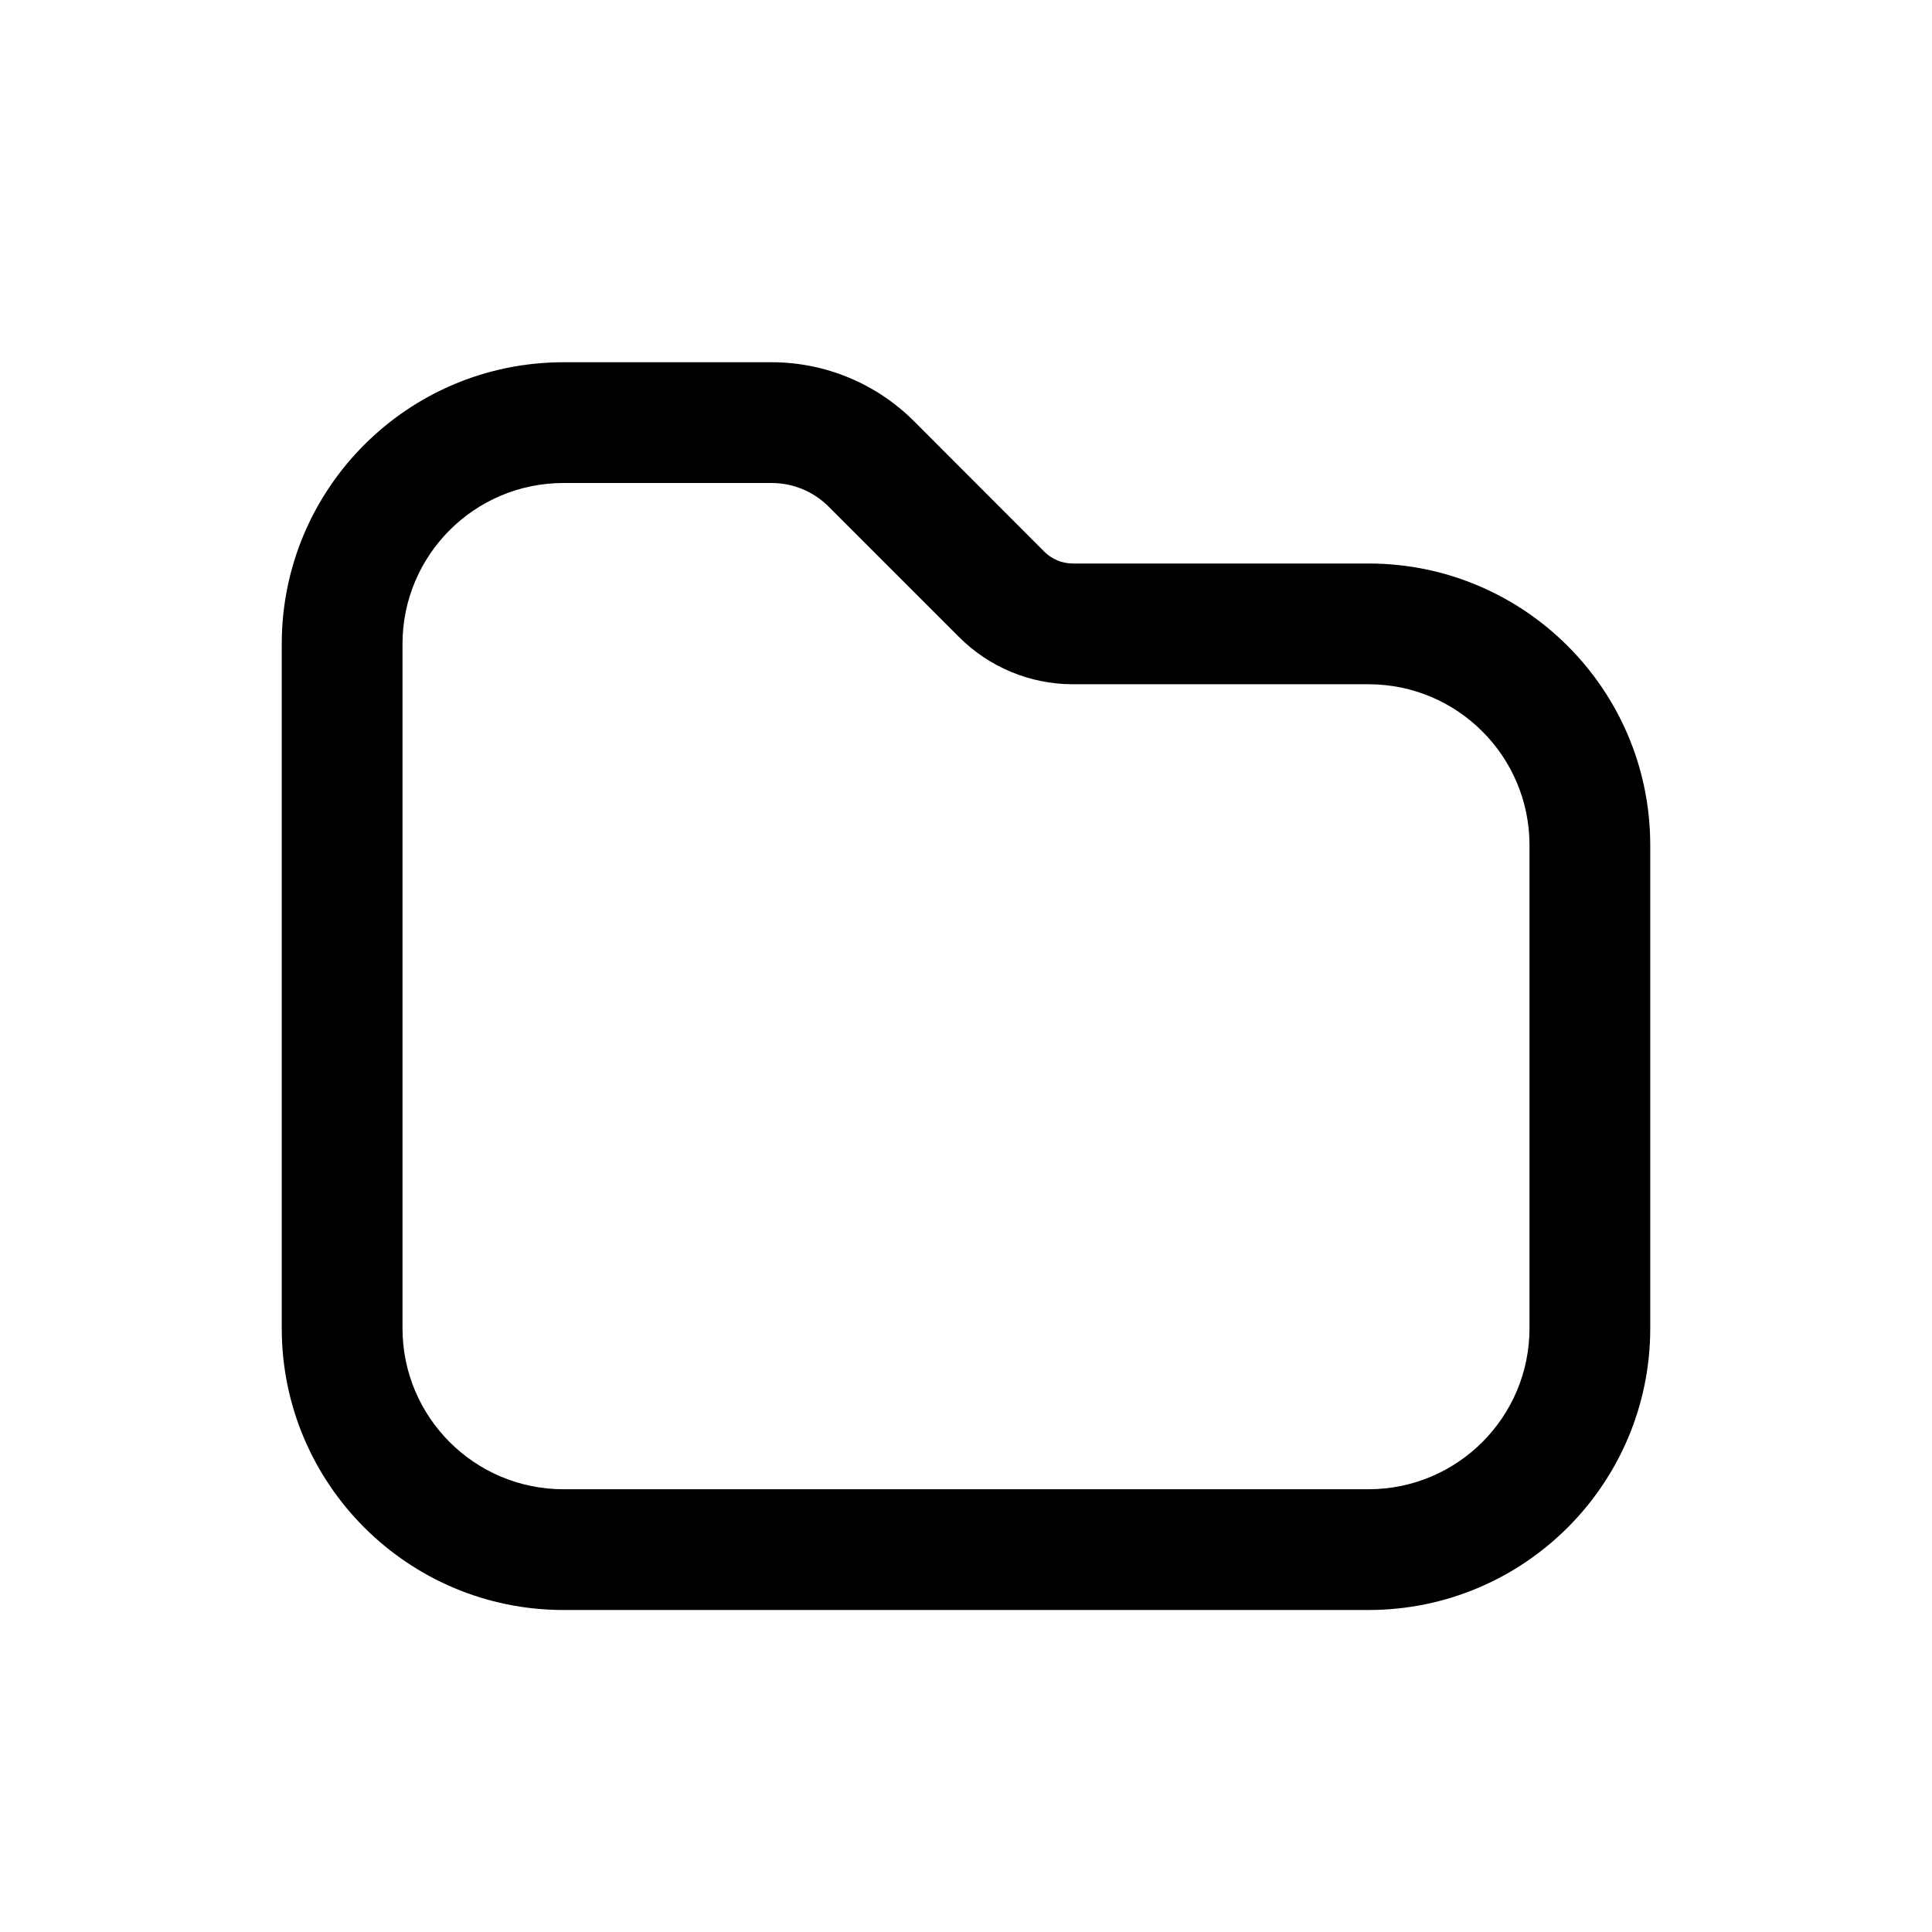
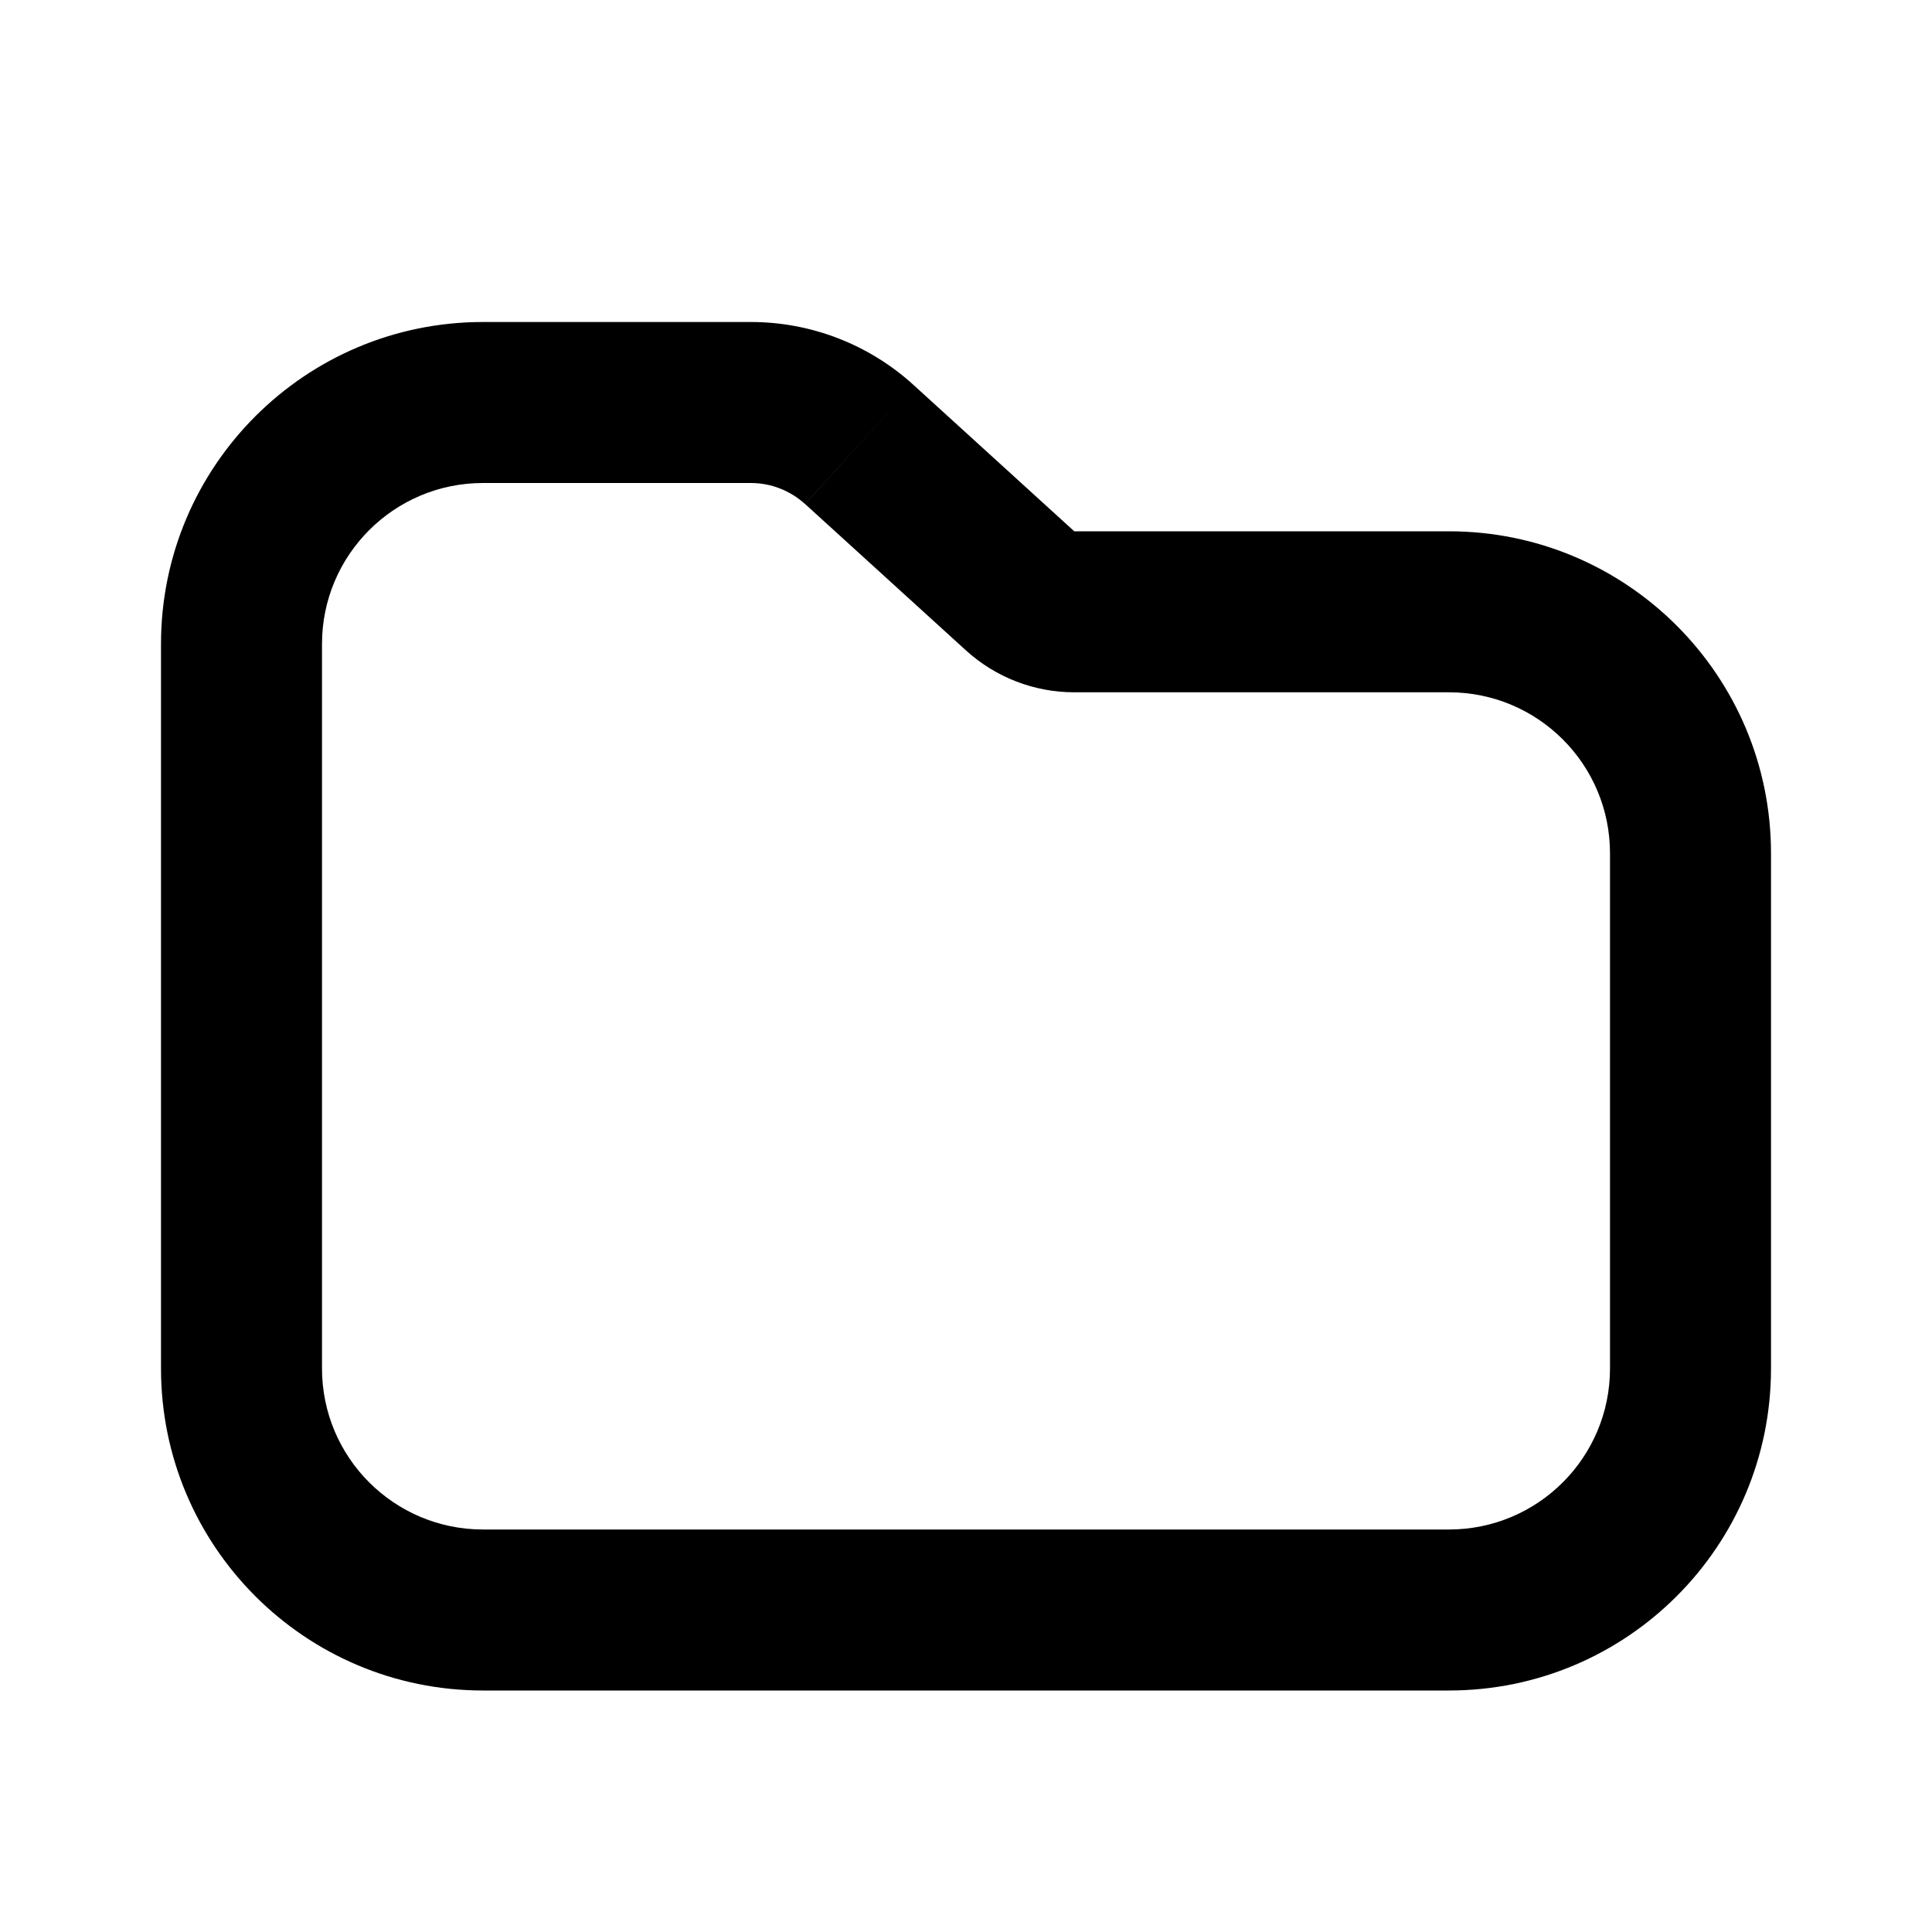
<svg xmlns="http://www.w3.org/2000/svg" width="24" height="24" viewBox="0 0 24 24">
-   <path fill-rule="evenodd" d="M3.5 16.5V8A3.5 3.5 0 0 1 7 4.5h2.586a2.5 2.5 0 0 1 1.768.732l1.62 1.622a.5.5 0 0 0 .354.146H17a3.5 3.5 0 0 1 3.5 3.5v6A3.5 3.5 0 0 1 17 20H7a3.5 3.5 0 0 1-3.5-3.5ZM5 8v8.5a2 2 0 0 0 2 2h10a2 2 0 0 0 2-2v-6a2 2 0 0 0-2-2h-3.672a2 2 0 0 1-1.414-.586l-1.621-1.621A1 1 0 0 0 9.586 6H7a2 2 0 0 0-2 2Z" clip-rule="evenodd" />
+   <g class="folder-outline">
+     <path fill-rule="evenodd" d="M2 17V8a4 4 0 0 1 4-4h3.327a3 3 0 0 1 2.02.781L10 6.261A1 1 0 0 0 9.327 6H6a2 2 0 0 0-2 2v9a2 2 0 0 0 2 2h12a2 2 0 0 0 2-2v-6.4a2 2 0 0 0-2-2h-4.655A2 2 0 0 1 12 8.08l-2-1.82 1.347-1.479L13.345 6.6H18a4 4 0 0 1 4 4V17a4 4 0 0 1-4 4H6a4 4 0 0 1-4-4Z" class="Vector (Stroke)" clip-rule="evenodd" />
+   </g>
</svg>
